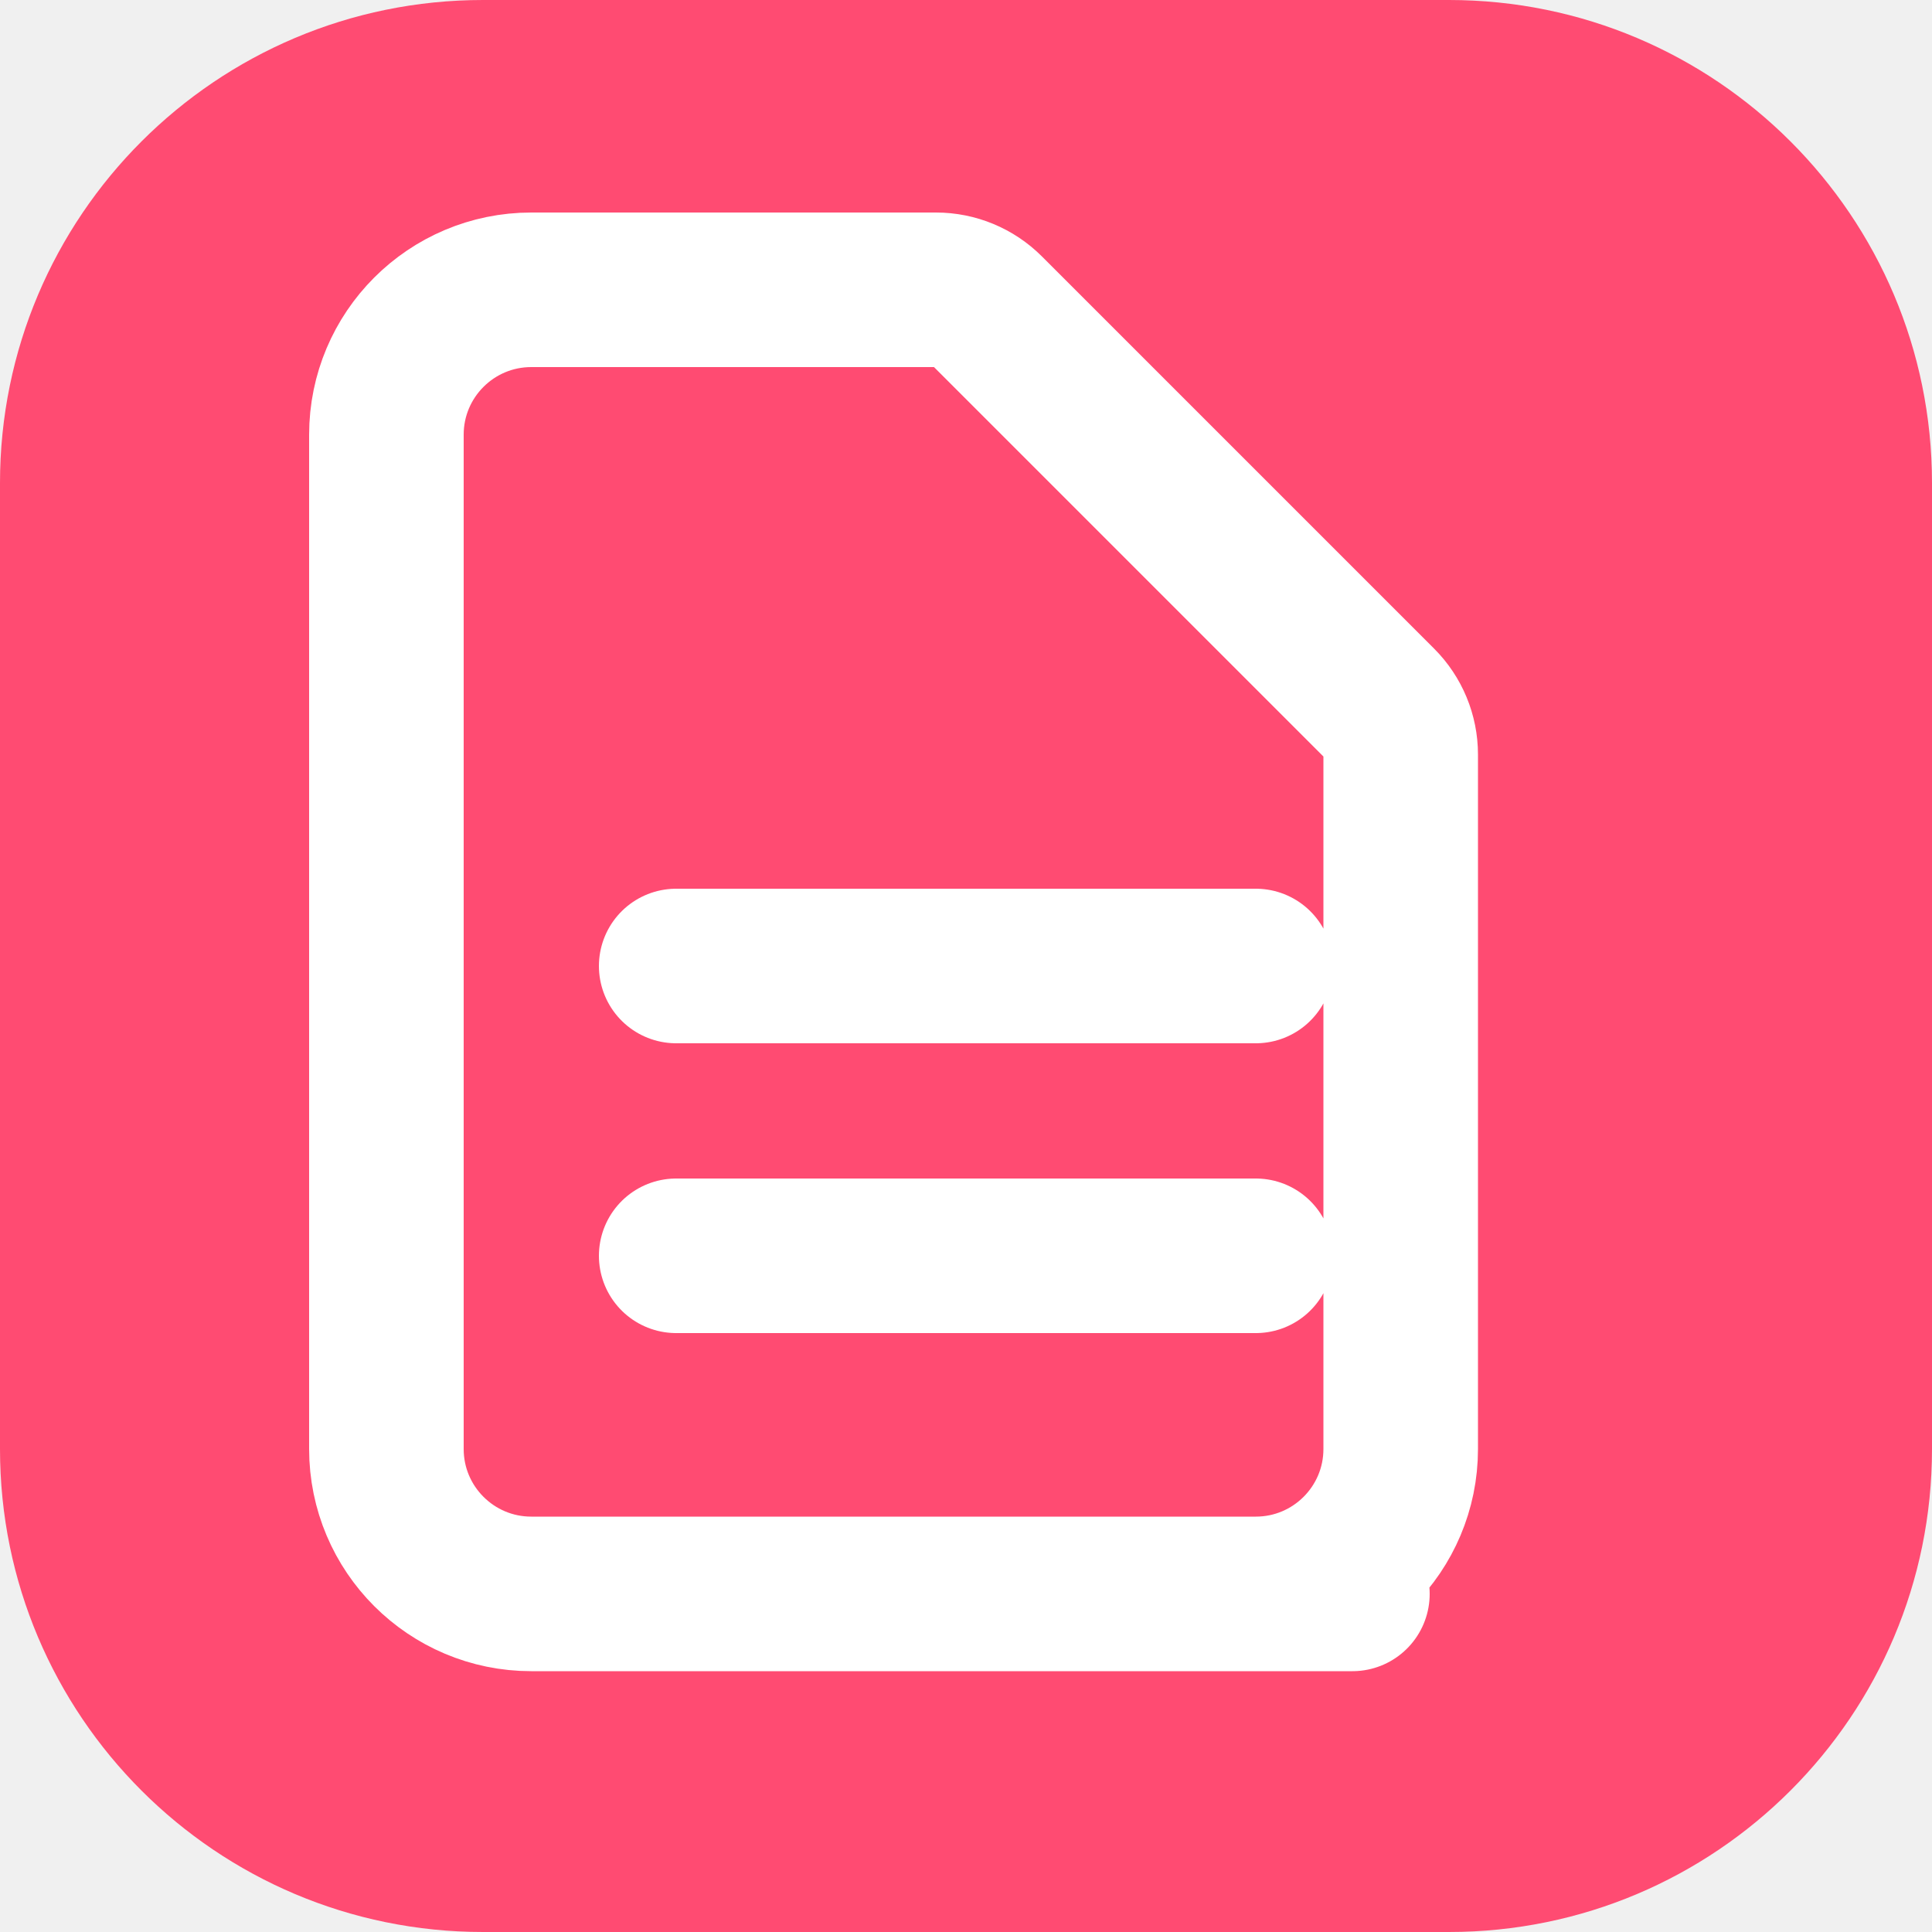
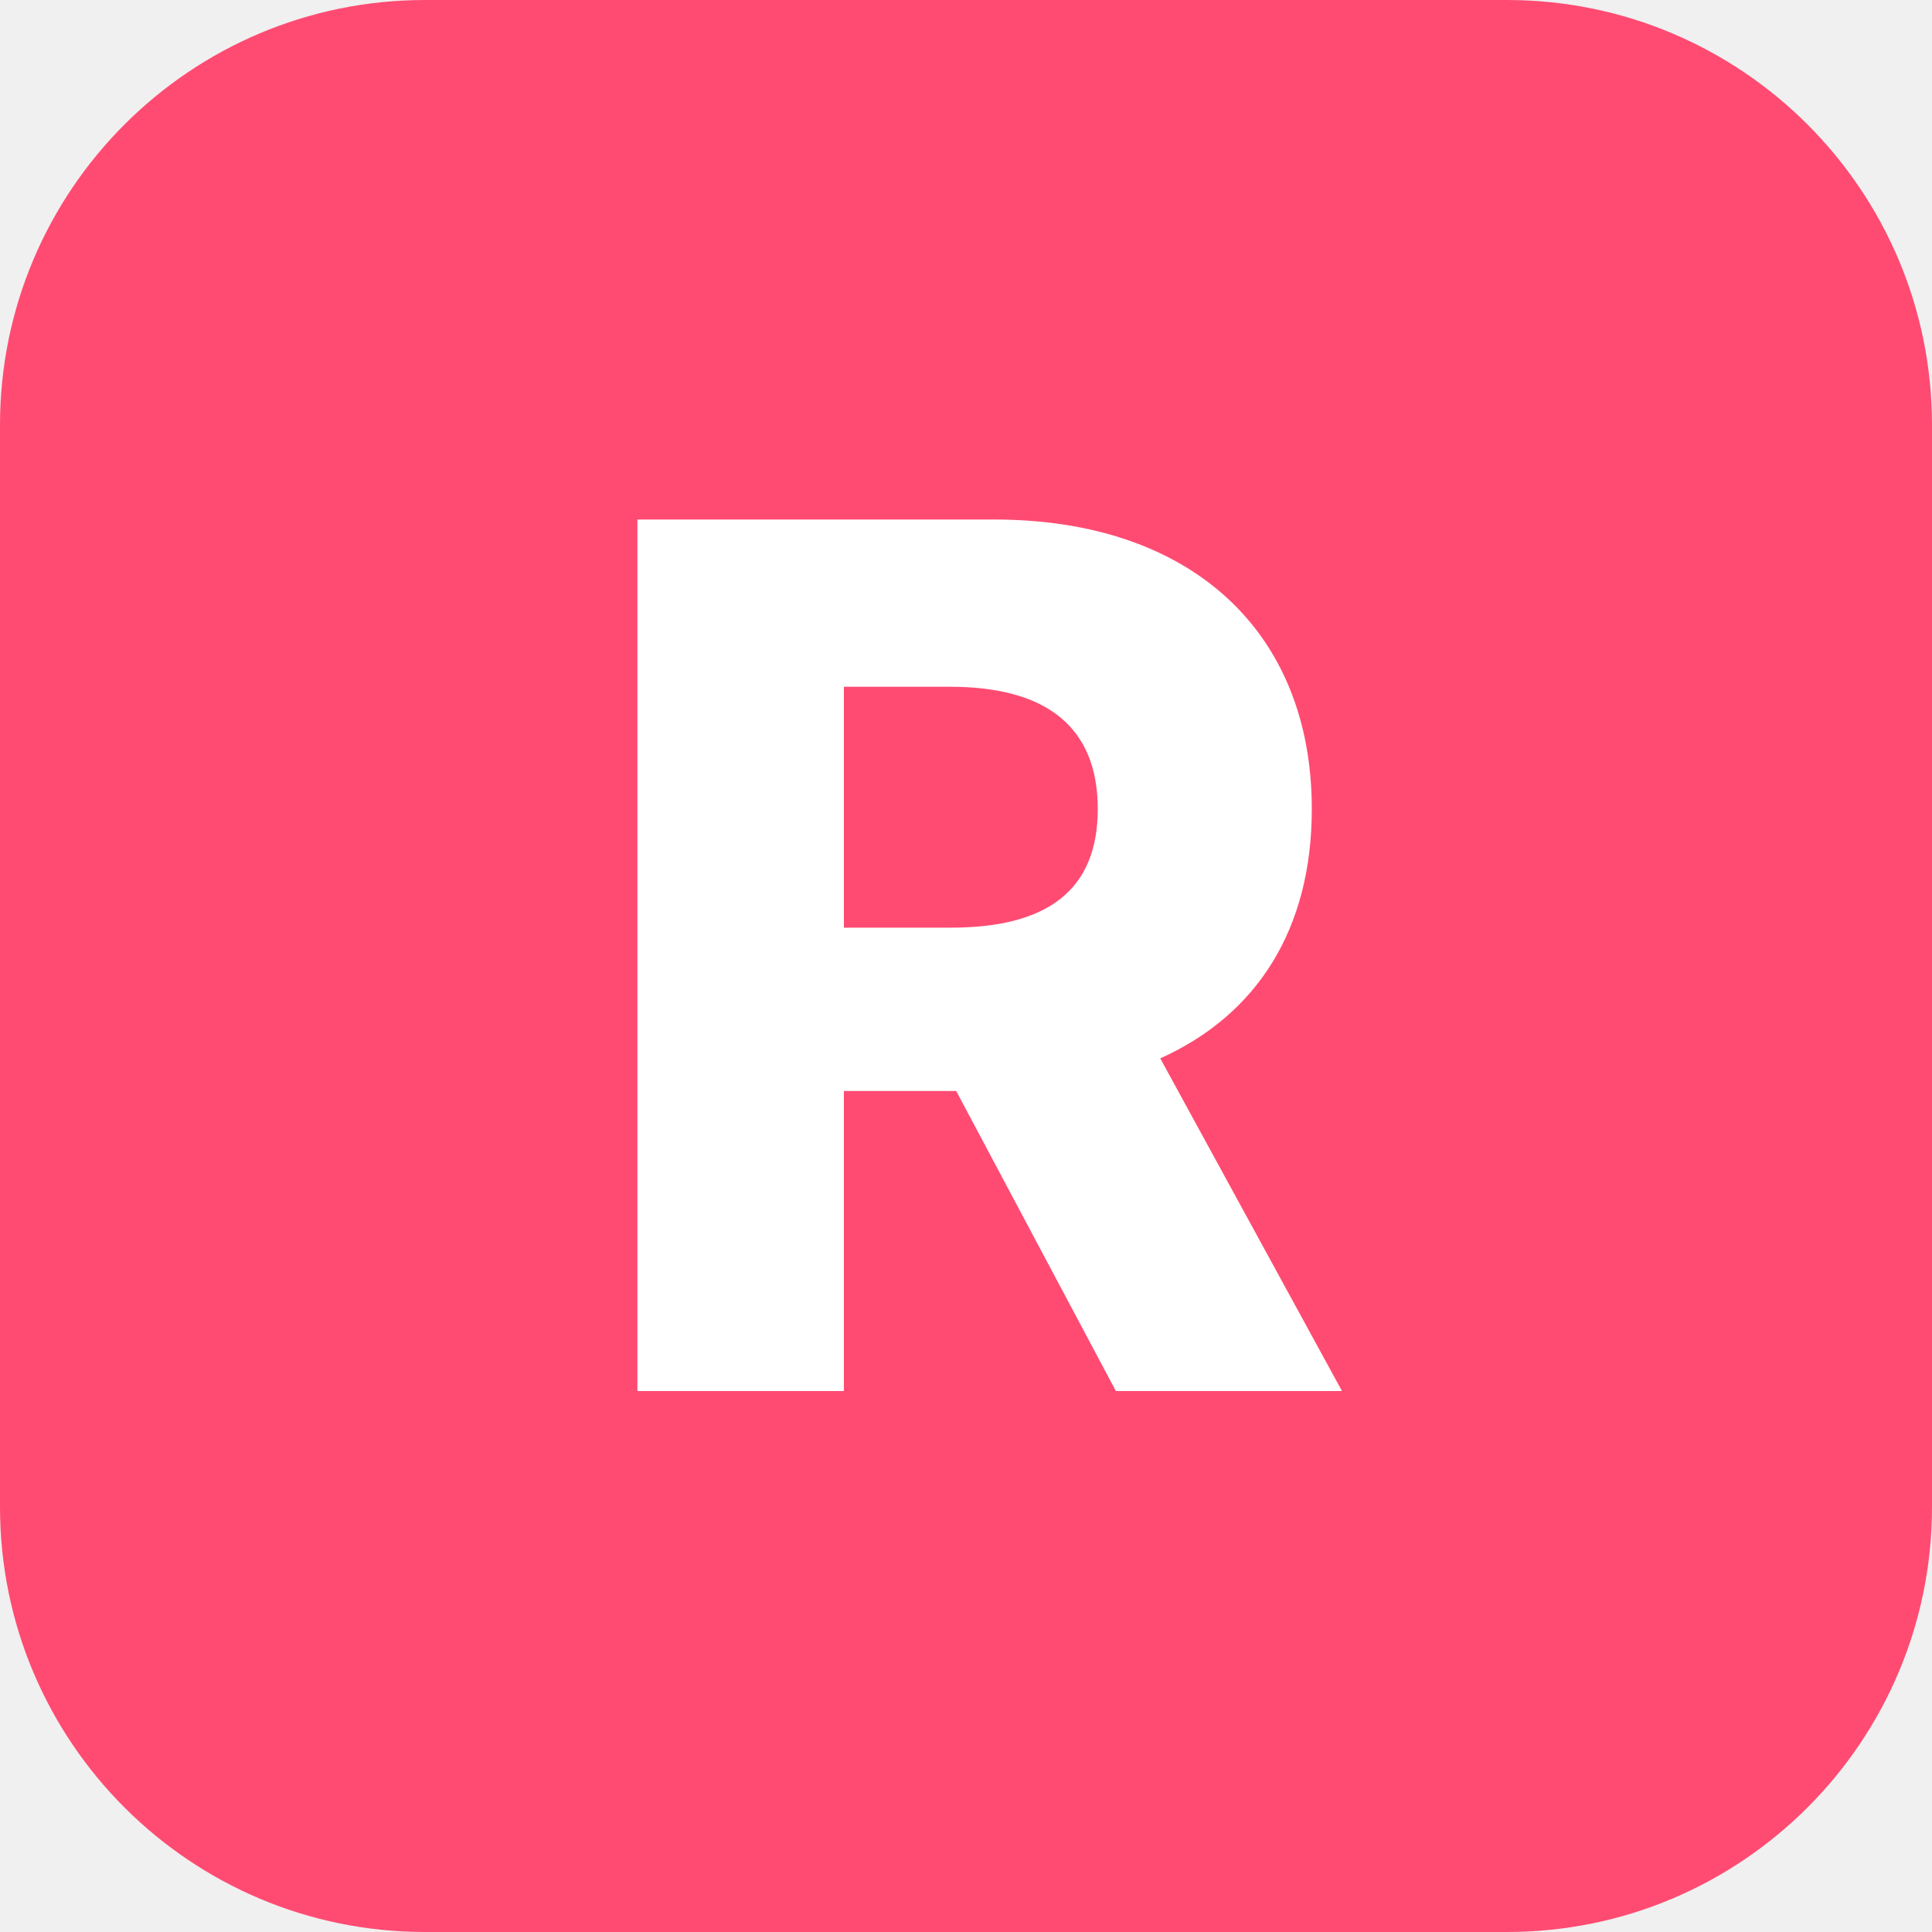
<svg xmlns="http://www.w3.org/2000/svg" viewBox="0 0 100 100">
-   <rect width="100" height="100" rx="25" fill="#FF4B72" />
-   <path fill="none" stroke="white" stroke-width="8" stroke-linecap="round" stroke-linejoin="round" d="M35 50h30m-30 15h30m5 17.5H27.5a7.5 7.5 0 01-7.5-7.5V22.5A7.5 7.5 0 0127.5 15h20.947a3.75 3.75 0 012.652 1.099l20.303 20.303a3.75 3.75 0 011.098 2.651v35.947a7.5 7.5 0 01-7.5 7.5z" />
+   <rect width="100" height="100" rx="22" fill="#ff4b72" />
+   <text x="50" y="72" font-family="system-ui, -apple-system, sans-serif" font-size="62" font-weight="800" fill="white" text-anchor="middle">R</text>
</svg>
